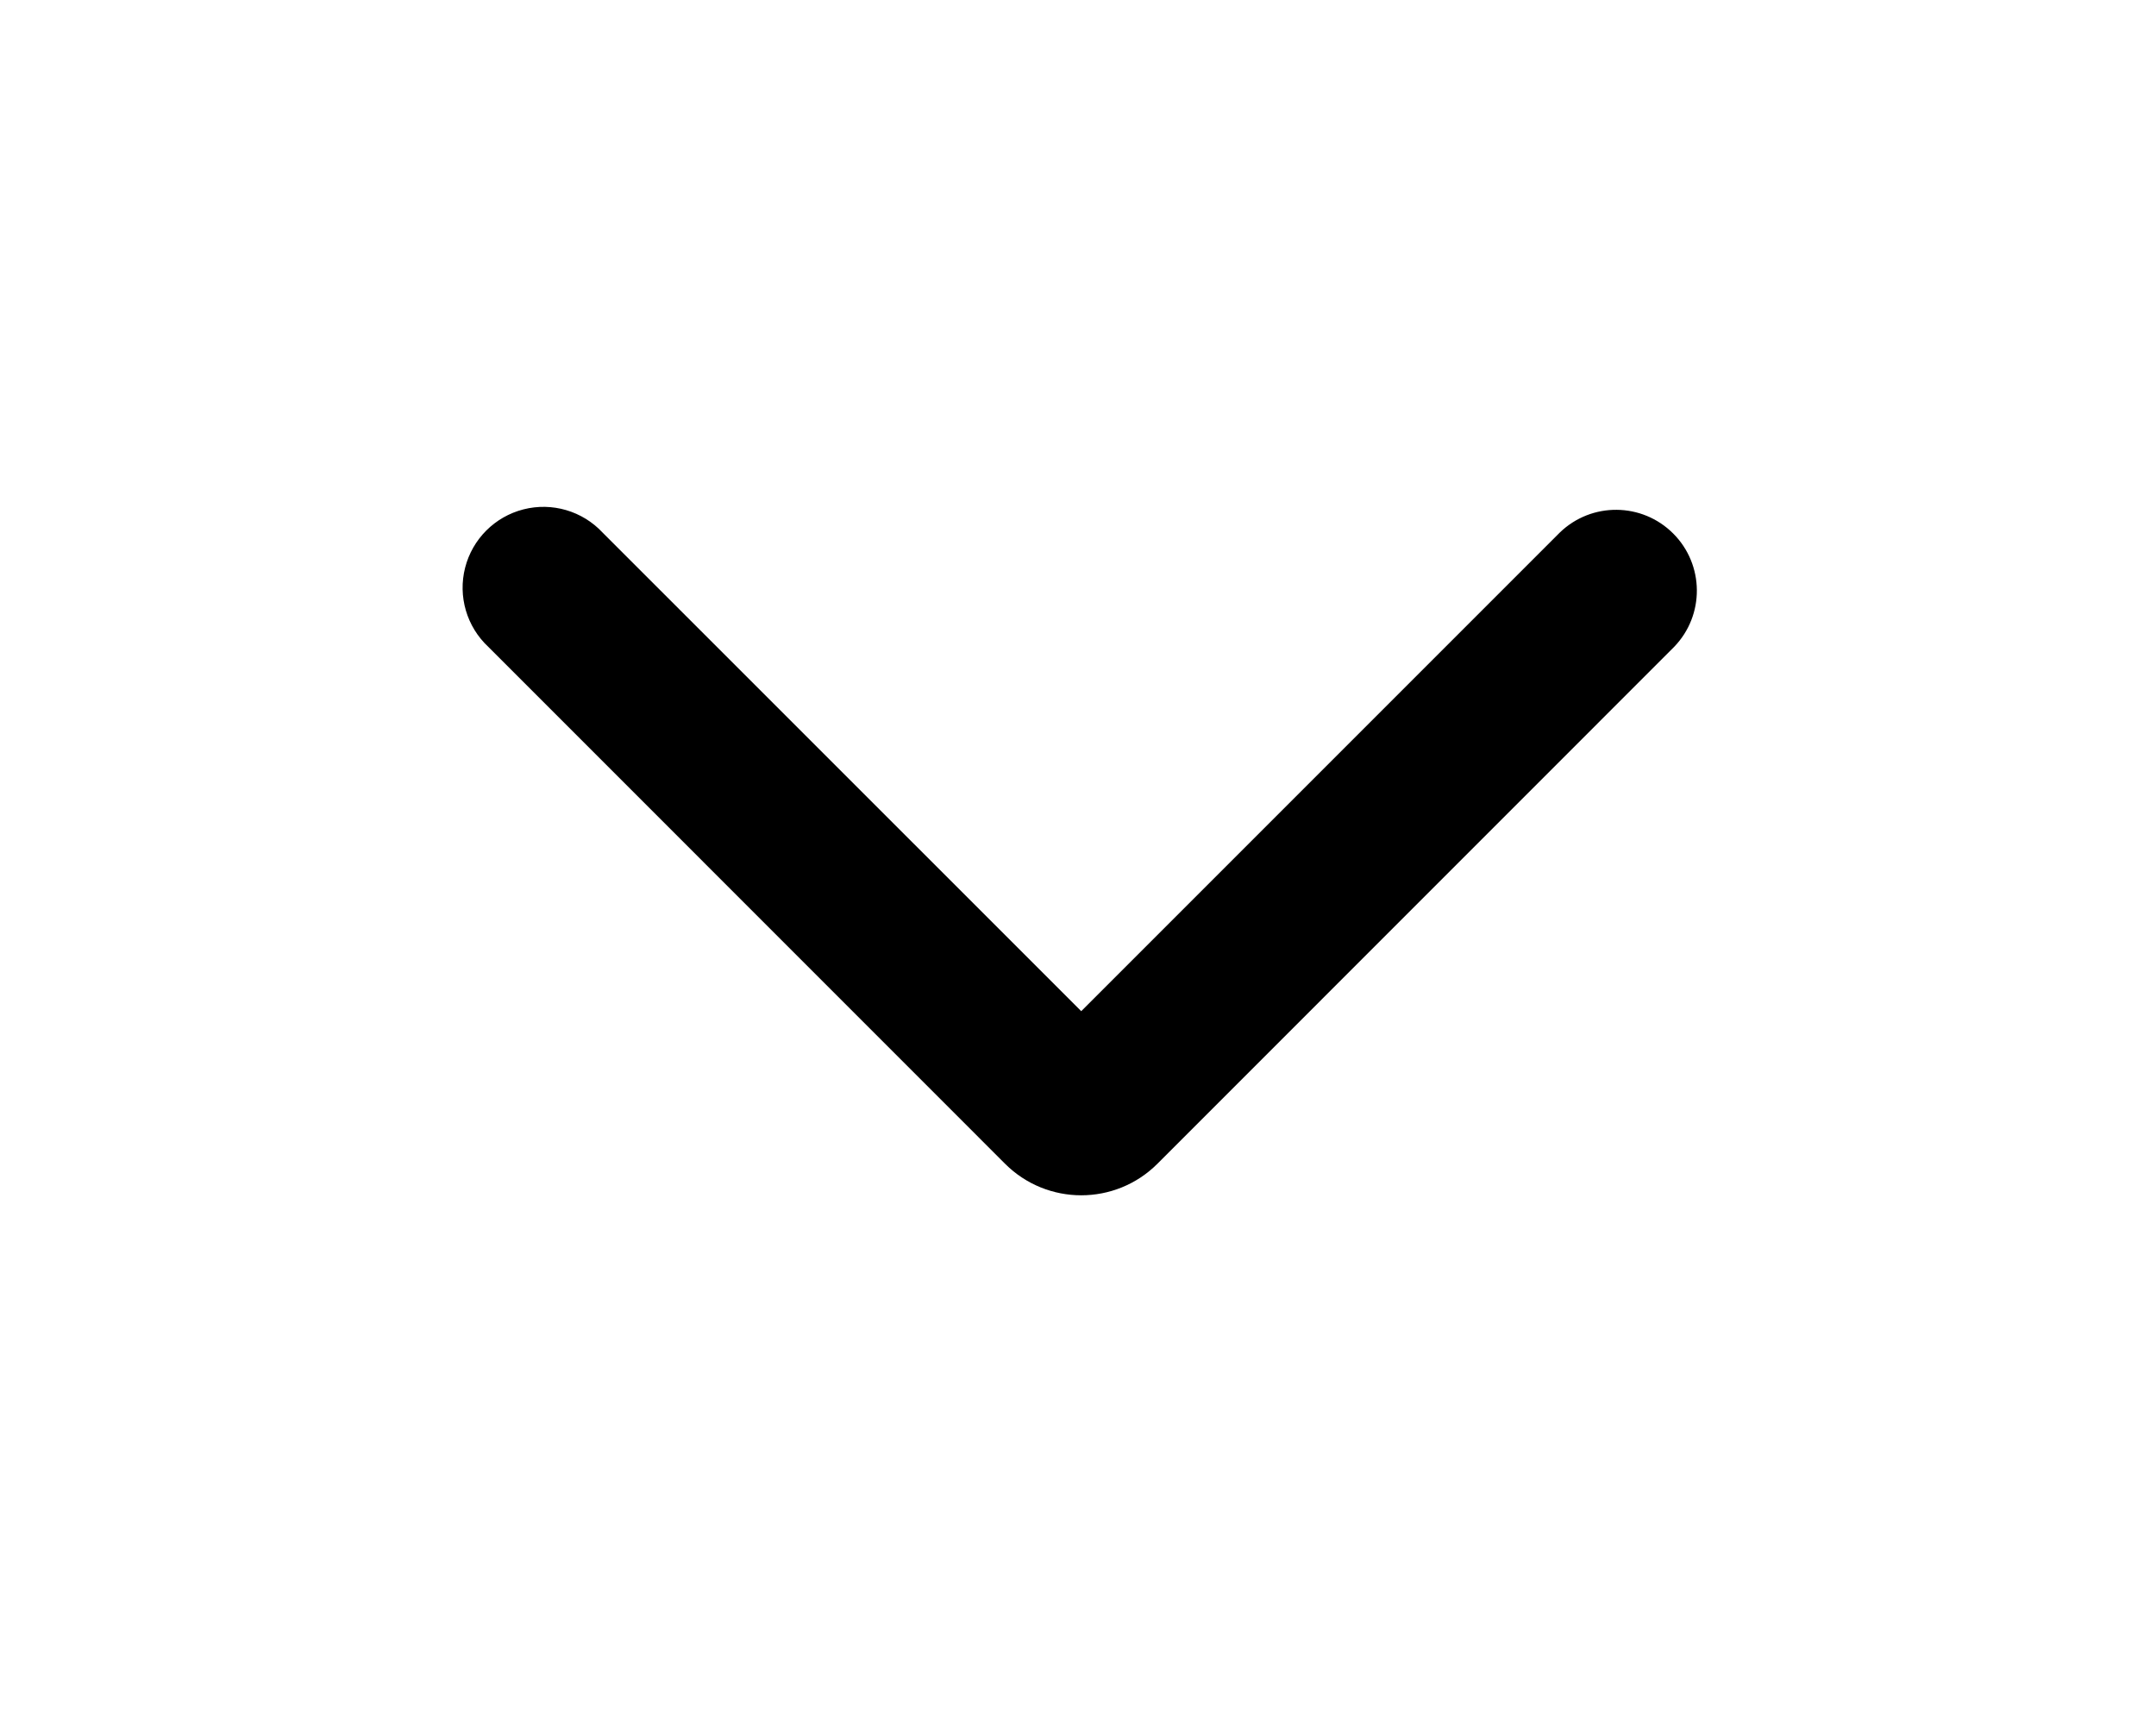
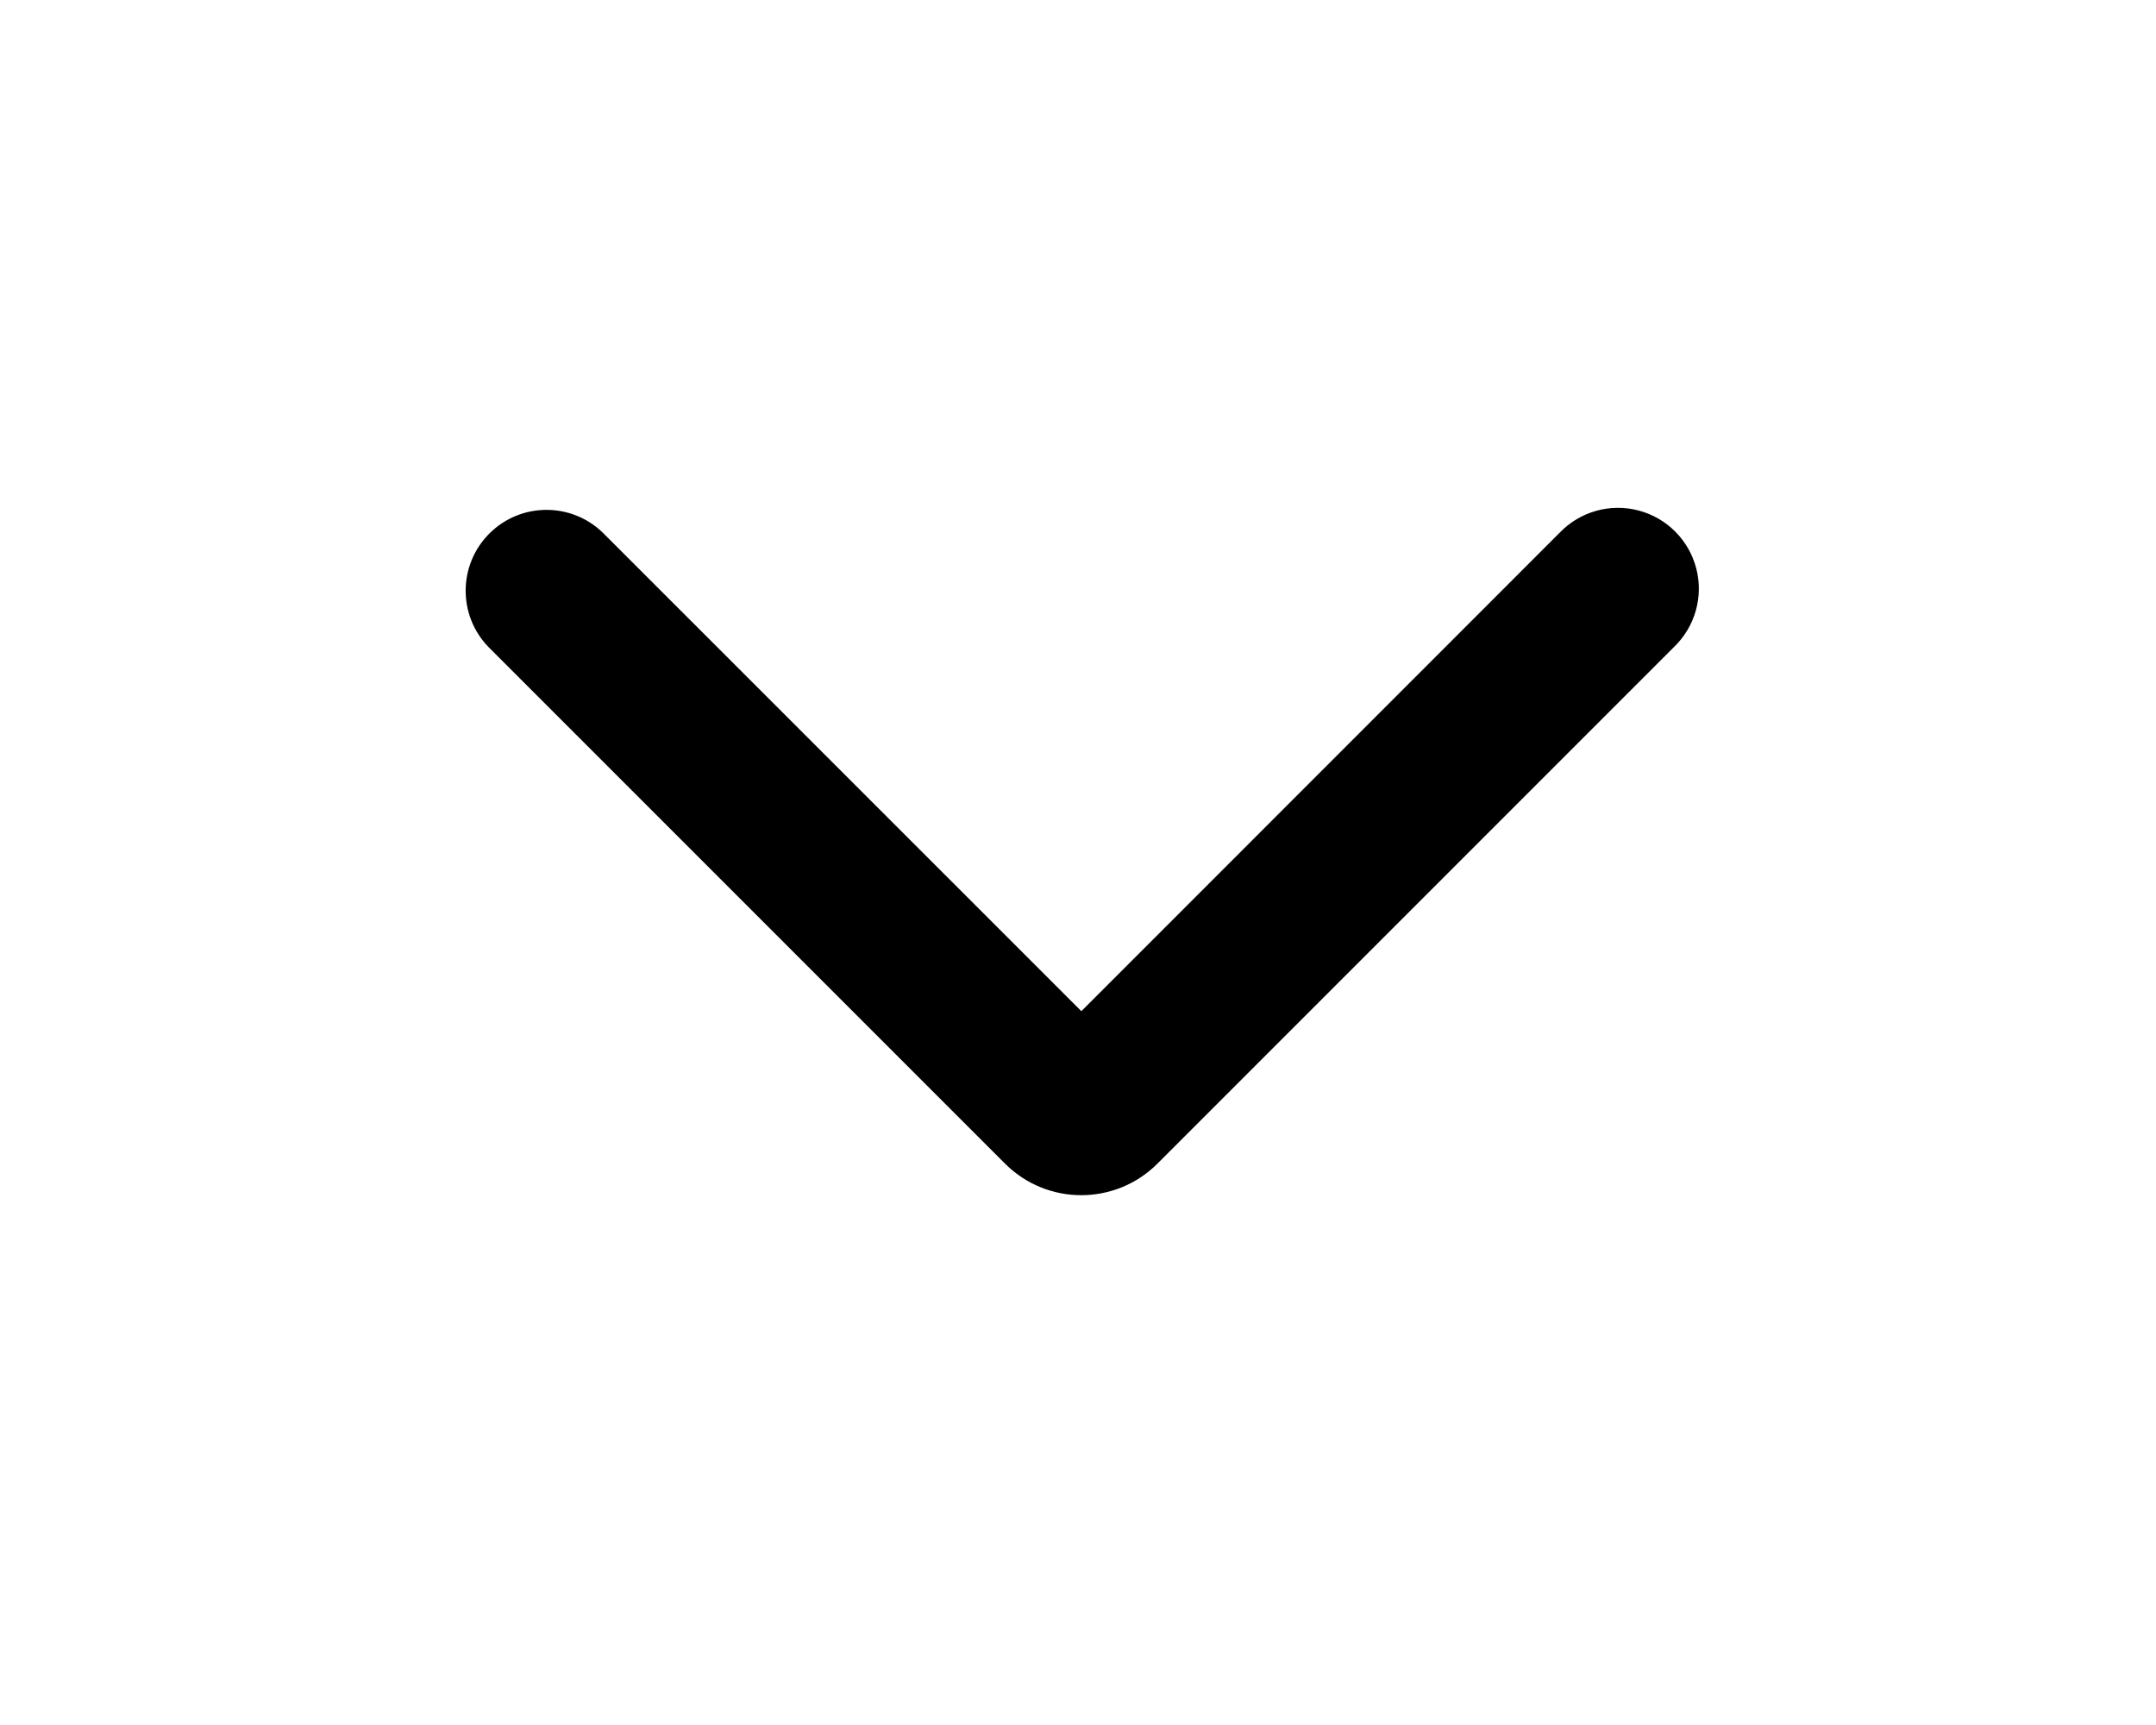
<svg xmlns="http://www.w3.org/2000/svg" viewBox="0 0 20 16" fill="currentColor">
-   <path fill-rule="evenodd" d="M4.53 6a.75.75 0 1 1 1.06-1.06l4.44 4.439 4.44-4.44A.75.75 0 0 1 15.53 6l-4.793 4.794a1 1 0 0 1-1.414 0L4.53 6z" />
+   <path fill-rule="evenodd" d="M4.53 6a.75.75 0 0 1 1.061-1.06l4.44 4.439 4.439-4.44A.75.75 0 1 1 15.53 6l-4.793 4.793a1 1 0 0 1-1.414 0L4.53 6z" />
</svg>
